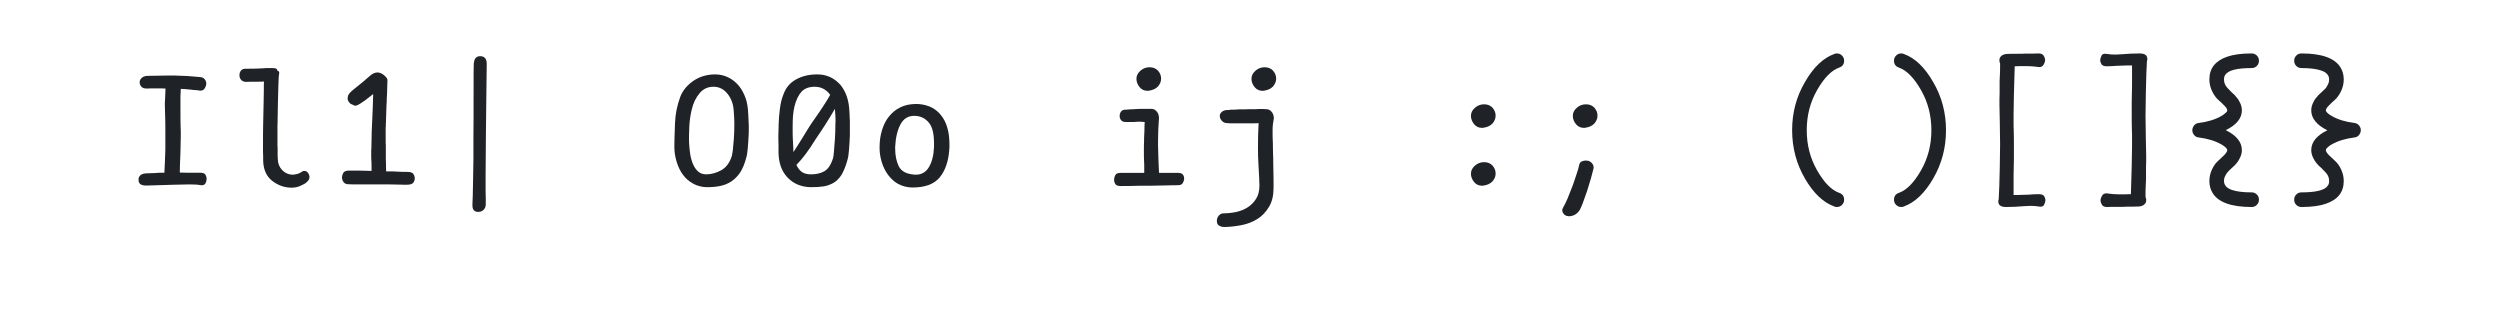
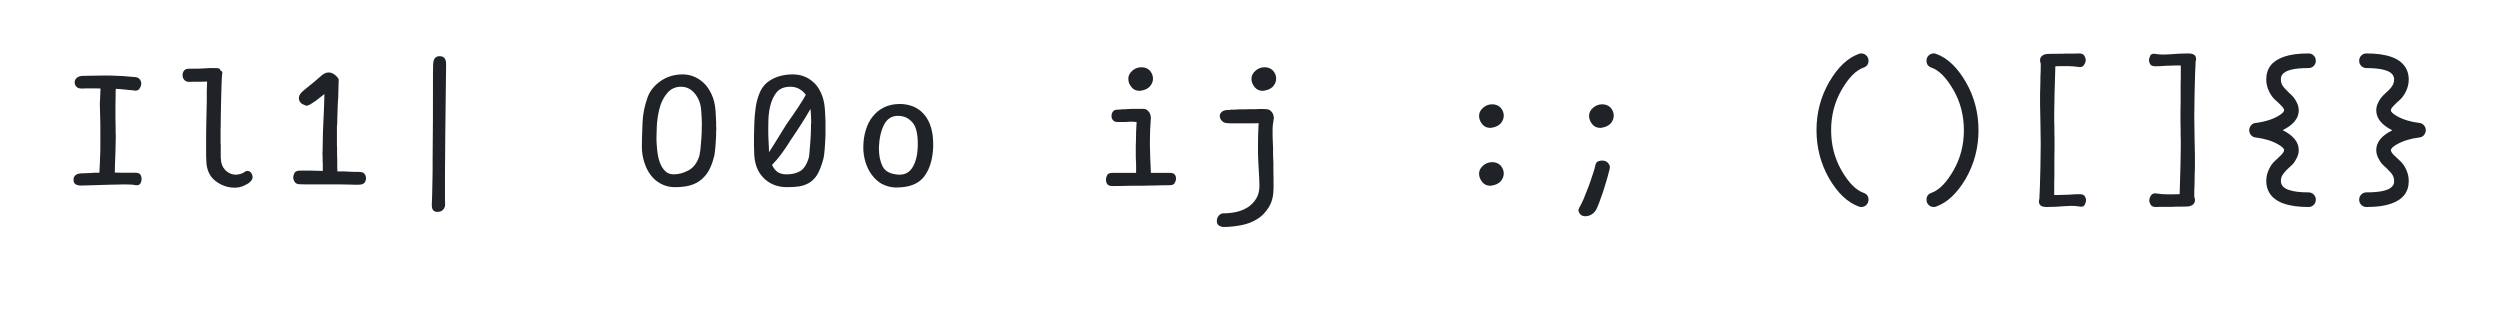
<svg xmlns="http://www.w3.org/2000/svg" xmlns:xlink="http://www.w3.org/1999/xlink" width="800" height="101" viewBox="0 0 800 101">
  <style>svg{fill:#1f2328}.panel{fill:#f6f8fa;stroke:#d1d9e0}@media (prefers-color-scheme:dark){svg{fill:#e6edf3}.panel{fill:#151b23;stroke:#3d444d}}</style>
  <defs>
-     <path id="g0" d="M 112 -62 C 118 -62 127 -62 140 -63 C 153 -64 162 -64 168 -64 C 174 -65 183 -65 196 -66 C 209 -66 218 -66 225 -66 C 226 -82 227 -102 228 -126 C 230 -174 231 -201 231 -207 L 231 -302 C 231 -347 231 -382 230 -405 C 229 -442 228 -467 228 -478 C 228 -495 228 -506 229 -513 C 230 -530 231 -553 232 -584 C 217 -585 196 -585 171 -585 C 148 -585 132 -585 121 -584 L 117 -584 C 102 -584 92 -587 85 -594 C 77 -602 73 -611 73 -621 C 73 -621 73 -622 73 -624 C 73 -633 77 -641 84 -648 C 93 -657 105 -661 120 -662 C 177 -663 218 -664 243 -664 C 243 -664 259 -664 291 -664 C 342 -663 392 -660 440 -655 C 456 -654 467 -650 473 -641 C 479 -634 482 -626 483 -617 C 483 -606 480 -596 473 -585 C 468 -576 459 -571 447 -571 C 443 -571 440 -571 438 -572 C 434 -573 430 -573 424 -574 C 420 -574 414 -574 407 -575 C 400 -576 395 -576 390 -577 C 365 -580 344 -581 326 -582 C 325 -573 325 -557 324 -536 C 324 -514 324 -497 324 -486 L 324 -447 C 324 -406 324 -374 325 -350 C 325 -343 325 -332 326 -320 C 326 -306 326 -297 326 -290 C 326 -266 325 -233 324 -192 C 321 -128 320 -86 320 -67 C 330 -67 343 -67 360 -66 C 376 -66 387 -66 394 -66 L 445 -66 C 461 -66 472 -62 477 -55 C 481 -49 484 -41 485 -31 C 485 -20 483 -10 478 -1 C 474 7 466 11 455 11 C 451 11 448 11 445 10 C 429 7 407 6 378 6 C 365 6 333 7 282 8 C 244 9 211 10 183 11 C 147 12 124 13 114 13 C 97 13 85 10 77 4 C 70 -1 66 -10 66 -21 L 66 -25 C 66 -34 69 -41 75 -48 C 82 -56 95 -61 112 -62 Z M 112 -62 " />
-     <path id="g1" d="M 295 -200 C 295 -200 295 -196 295 -187 C 295 -187 295 -182 295 -172 C 295 -169 295 -164 296 -160 C 296 -154 296 -151 296 -149 C 297 -122 306 -100 323 -82 C 340 -65 360 -55 384 -54 L 389 -54 C 394 -54 402 -55 414 -58 C 427 -61 438 -67 449 -75 C 452 -76 455 -77 460 -77 C 465 -77 469 -76 474 -73 C 481 -68 487 -60 490 -47 C 491 -45 491 -42 491 -39 C 491 -30 487 -21 480 -14 C 471 -4 461 3 449 8 C 437 15 424 20 411 23 C 401 25 392 26 383 26 L 376 26 C 333 25 294 10 259 -18 C 225 -46 207 -87 206 -142 C 206 -148 206 -156 206 -168 C 205 -178 205 -187 205 -192 L 205 -235 C 205 -292 205 -335 206 -366 C 207 -397 208 -443 209 -506 C 209 -520 209 -541 210 -568 C 210 -595 210 -615 211 -627 C 201 -626 185 -626 164 -626 C 159 -626 149 -626 135 -626 C 121 -625 110 -625 101 -625 C 87 -625 76 -630 69 -639 C 63 -647 60 -656 60 -666 C 60 -677 63 -687 70 -695 C 75 -702 85 -706 100 -706 C 137 -706 161 -706 172 -707 C 193 -708 207 -709 212 -709 C 215 -709 220 -709 226 -710 C 232 -710 236 -710 239 -710 L 249 -710 C 251 -710 255 -710 261 -710 C 267 -709 272 -709 276 -709 C 280 -709 284 -708 287 -706 C 290 -704 292 -700 293 -695 C 297 -694 300 -692 302 -689 C 304 -686 305 -683 305 -680 C 302 -667 301 -644 300 -612 C 299 -578 298 -542 297 -504 C 296 -453 295 -418 295 -397 C 295 -384 295 -370 294 -355 C 294 -340 294 -332 294 -331 L 294 -251 C 294 -248 294 -242 294 -234 C 295 -227 295 -221 295 -217 Z M 295 -200 " />
-     <path id="g2" d="M 106 -79 C 106 -79 128 -79 173 -79 C 188 -79 213 -78 246 -77 L 246 -105 C 246 -119 246 -130 245 -138 C 245 -142 245 -150 244 -160 C 244 -172 244 -180 244 -187 C 244 -190 244 -194 244 -202 C 245 -208 245 -214 245 -217 C 245 -236 246 -269 247 -317 C 248 -338 249 -376 252 -431 C 253 -457 255 -497 256 -550 C 233 -532 217 -519 206 -511 C 185 -496 168 -485 155 -480 C 150 -479 146 -478 144 -478 L 117 -490 C 105 -501 99 -511 99 -521 C 99 -532 101 -541 106 -549 C 111 -556 119 -565 130 -574 C 177 -611 209 -638 228 -655 C 247 -674 265 -683 282 -683 C 296 -683 310 -677 323 -666 C 337 -654 344 -644 344 -637 C 344 -635 343 -614 342 -574 C 342 -565 342 -550 340 -529 C 340 -508 339 -492 338 -481 C 337 -446 336 -415 335 -389 C 335 -383 335 -376 334 -370 C 334 -362 334 -357 334 -352 C 333 -348 333 -344 333 -340 C 333 -336 333 -333 333 -331 L 333 -251 C 333 -248 333 -242 334 -234 C 334 -227 334 -221 334 -217 L 334 -175 C 334 -168 334 -159 334 -148 C 335 -137 335 -128 335 -123 C 335 -102 335 -85 336 -74 C 345 -74 359 -74 378 -74 C 396 -73 409 -73 417 -72 C 433 -71 449 -71 466 -71 C 485 -71 497 -67 502 -60 C 509 -51 512 -42 512 -32 C 512 -22 509 -13 504 -6 C 498 3 485 8 464 8 C 463 8 455 8 442 8 C 429 7 416 7 404 7 C 394 7 378 7 356 6 C 333 6 315 6 302 6 L 189 6 C 176 6 160 6 140 6 C 122 5 109 5 104 5 C 91 5 81 1 74 -8 C 67 -18 64 -28 64 -38 C 64 -45 67 -54 72 -65 C 78 -74 89 -79 106 -79 Z M 106 -79 " />
-     <path id="g3" d="M 328 -735 C 328 -734 327 -679 326 -571 C 325 -488 324 -401 323 -312 C 322 -189 321 -101 321 -48 C 321 -48 321 -23 321 28 C 321 45 321 66 322 88 C 322 112 322 126 322 132 C 321 145 316 156 306 165 C 297 172 287 175 276 175 L 273 175 C 262 175 253 171 247 163 C 242 156 240 147 240 135 C 240 135 240 132 240 127 C 241 110 243 59 244 -24 C 245 -51 245 -94 246 -152 C 246 -211 246 -255 246 -285 C 247 -348 247 -438 247 -555 C 247 -652 247 -711 248 -732 C 249 -751 253 -764 259 -771 C 266 -779 275 -783 286 -783 L 289 -783 C 300 -783 309 -780 316 -773 C 324 -766 328 -753 328 -735 Z M 328 -735 " />
-     <path id="g4" d="M 245 23 C 216 22 189 15 165 2 C 139 -12 118 -30 102 -52 C 85 -74 72 -101 62 -133 C 53 -163 48 -193 48 -223 C 48 -223 48 -225 48 -230 C 48 -251 49 -299 52 -372 C 54 -427 65 -480 84 -532 C 99 -572 127 -605 166 -632 C 205 -658 249 -671 300 -671 C 325 -671 349 -666 372 -656 C 395 -646 415 -632 433 -614 C 451 -596 466 -573 478 -546 C 491 -518 498 -487 501 -452 C 502 -437 504 -412 505 -378 C 505 -373 505 -366 506 -358 C 506 -348 506 -342 506 -337 C 506 -332 506 -326 506 -317 C 505 -308 505 -302 505 -297 C 504 -278 503 -252 500 -219 C 498 -194 495 -173 490 -157 C 480 -119 467 -89 452 -66 C 437 -44 419 -26 398 -12 C 377 2 353 11 328 16 C 304 21 276 23 245 23 Z M 245 -56 C 276 -56 307 -65 338 -82 C 367 -99 389 -128 402 -170 C 405 -185 407 -197 408 -206 C 410 -227 412 -249 414 -274 C 416 -301 417 -330 417 -360 L 417 -371 C 417 -390 416 -416 413 -451 C 410 -491 397 -525 374 -553 C 351 -581 323 -595 289 -595 C 254 -595 226 -582 204 -556 C 181 -529 164 -495 155 -455 C 147 -422 142 -388 140 -352 C 139 -324 138 -303 138 -288 C 138 -269 138 -254 139 -245 C 140 -220 143 -198 146 -177 C 150 -154 156 -134 164 -116 C 172 -98 183 -83 196 -72 C 209 -61 225 -56 245 -56 Z M 245 -56 " />
-     <path id="g5" d="M 261 -56 C 294 -56 321 -62 344 -75 C 367 -88 385 -115 398 -157 C 400 -166 402 -179 403 -196 C 405 -219 407 -245 409 -272 C 411 -301 412 -333 412 -366 C 412 -367 412 -369 412 -372 C 413 -374 413 -376 413 -377 C 413 -398 412 -426 409 -459 C 375 -400 335 -337 289 -270 C 248 -203 209 -151 172 -114 C 181 -95 192 -81 205 -71 C 219 -61 238 -56 261 -56 Z M 153 -215 C 153 -215 153 -211 153 -203 C 153 -202 153 -200 154 -198 C 154 -195 154 -194 154 -193 C 167 -212 185 -242 209 -280 C 233 -320 251 -348 263 -367 C 319 -446 358 -505 380 -545 C 369 -561 355 -573 339 -582 C 322 -591 304 -595 285 -595 C 250 -595 223 -585 204 -565 C 185 -544 170 -514 160 -473 C 156 -456 153 -437 151 -414 C 150 -399 149 -377 149 -346 C 149 -315 149 -291 150 -276 C 151 -255 152 -234 153 -215 Z M 261 23 C 202 22 154 2 117 -37 C 80 -76 62 -129 62 -196 L 62 -200 C 62 -206 62 -217 62 -234 C 61 -250 61 -263 61 -274 L 61 -292 C 61 -307 62 -332 63 -367 C 64 -396 66 -428 71 -463 C 75 -494 82 -523 93 -550 C 108 -590 133 -620 170 -640 C 207 -661 251 -671 300 -671 C 325 -671 349 -667 371 -658 C 392 -650 412 -637 431 -619 C 448 -604 462 -582 475 -554 C 486 -529 494 -498 497 -462 C 498 -446 500 -420 501 -384 L 501 -340 C 501 -340 501 -325 501 -295 C 500 -272 499 -244 496 -209 C 494 -182 491 -160 486 -144 C 476 -107 464 -78 451 -55 C 438 -34 422 -17 403 -5 C 384 6 364 14 341 18 C 322 21 295 23 261 23 Z M 261 23 " />
-     <path id="g6" d="M 255 25 C 224 24 196 16 171 3 C 148 -10 127 -29 109 -53 C 92 -76 79 -103 70 -132 C 61 -163 57 -191 57 -217 C 57 -217 57 -219 57 -224 C 57 -261 62 -296 72 -328 C 82 -361 96 -389 115 -412 C 134 -436 157 -455 186 -469 C 213 -482 245 -489 283 -489 C 310 -489 337 -484 363 -474 C 388 -464 411 -448 430 -426 C 451 -402 466 -373 475 -339 C 483 -311 487 -278 487 -239 C 487 -226 487 -216 486 -209 C 481 -136 461 -78 426 -36 C 391 5 336 25 259 25 C 259 25 258 25 255 25 Z M 275 -54 C 275 -54 277 -54 281 -54 C 316 -54 343 -70 361 -101 C 380 -133 390 -174 392 -225 C 392 -225 392 -232 392 -246 C 392 -305 382 -347 362 -372 C 339 -401 308 -416 270 -416 C 233 -416 205 -399 186 -364 C 167 -329 156 -283 153 -226 C 153 -226 153 -222 153 -215 C 153 -173 160 -137 175 -106 C 191 -74 224 -57 275 -54 Z M 275 -54 " />
-     <path id="g7" d="M 281 -571 C 280 -571 278 -571 276 -570 C 274 -570 272 -570 271 -570 C 252 -570 236 -577 224 -591 C 210 -607 203 -625 203 -644 C 203 -663 211 -679 228 -694 C 243 -707 260 -714 281 -715 L 284 -715 C 305 -715 322 -708 335 -695 C 348 -680 355 -664 355 -645 C 355 -627 348 -611 335 -596 C 322 -583 304 -574 281 -571 Z M 106 -65 L 251 -65 L 251 -99 C 251 -115 251 -128 250 -138 C 249 -152 249 -173 249 -200 C 249 -226 249 -246 250 -259 C 250 -272 250 -291 252 -318 C 252 -345 253 -365 254 -378 C 241 -379 230 -380 223 -380 C 213 -380 206 -380 201 -379 C 193 -378 179 -378 160 -378 L 137 -378 C 124 -378 115 -382 109 -389 C 103 -396 100 -404 100 -413 C 99 -424 102 -433 108 -442 C 114 -450 123 -454 136 -454 C 139 -454 149 -454 164 -456 C 180 -456 193 -457 204 -458 C 216 -459 235 -459 262 -459 L 294 -459 C 303 -459 311 -457 318 -452 C 323 -449 328 -443 333 -436 C 336 -431 339 -425 340 -418 C 341 -410 342 -406 342 -405 C 338 -354 336 -306 336 -262 C 336 -262 336 -253 336 -234 C 337 -183 339 -126 342 -65 L 459 -65 C 474 -65 485 -61 490 -53 C 495 -46 497 -37 497 -28 C 496 -19 493 -10 488 -2 C 483 7 472 11 457 11 C 436 11 416 11 395 12 C 354 13 320 14 294 14 C 246 14 210 14 187 15 C 164 16 136 16 105 16 C 88 16 77 11 72 2 C 67 -7 65 -16 66 -26 C 66 -35 69 -44 74 -53 C 79 -61 90 -65 106 -65 Z M 106 -65 " />
-     <path id="g8" d="M 362 -571 C 361 -571 359 -571 357 -570 C 355 -570 353 -570 352 -570 C 333 -570 317 -577 305 -591 C 291 -607 284 -625 284 -644 C 284 -663 292 -679 309 -694 C 324 -707 341 -714 362 -715 L 365 -715 C 386 -715 403 -708 416 -695 C 429 -680 436 -664 436 -645 C 436 -627 429 -611 416 -596 C 403 -583 385 -574 362 -571 Z M 333 13 C 333 -7 331 -50 327 -116 C 325 -146 324 -181 324 -220 C 324 -271 325 -321 328 -371 C 323 -370 311 -370 291 -370 L 236 -370 C 236 -370 217 -370 179 -370 C 172 -370 163 -370 154 -370 C 145 -371 139 -371 136 -371 C 121 -371 110 -376 101 -386 C 93 -395 89 -405 89 -415 C 89 -425 93 -433 101 -440 C 109 -447 120 -451 135 -452 C 138 -452 141 -452 144 -452 C 148 -453 153 -453 160 -454 C 166 -454 172 -454 177 -454 C 184 -455 194 -455 210 -456 C 224 -456 236 -456 243 -456 C 259 -457 283 -457 314 -457 C 317 -457 321 -457 326 -458 C 331 -458 335 -458 337 -458 C 342 -458 348 -458 356 -458 C 365 -457 371 -457 374 -457 C 383 -457 391 -455 398 -450 C 403 -447 408 -441 413 -434 C 416 -429 419 -423 420 -416 C 421 -408 422 -404 422 -403 C 420 -387 418 -374 416 -364 C 415 -357 414 -345 414 -328 C 414 -303 414 -282 415 -264 C 416 -255 416 -240 416 -220 C 417 -201 417 -186 417 -176 C 418 -165 418 -149 418 -126 C 419 -103 419 -86 419 -75 C 420 -52 420 -18 420 25 C 420 74 411 113 392 144 C 372 177 348 202 320 219 C 291 237 258 250 221 257 C 183 264 148 268 116 268 C 104 268 93 265 84 259 C 75 253 71 244 71 231 C 71 218 75 207 83 198 C 91 189 100 184 111 184 C 138 184 166 181 193 175 C 219 169 243 159 264 145 C 285 131 301 113 314 92 C 327 71 333 44 333 13 Z M 333 13 " />
-     <path id="g9" d="M 278 -343 C 277 -343 275 -343 273 -342 C 271 -342 269 -342 268 -342 C 249 -342 233 -349 221 -363 C 207 -379 200 -397 200 -416 C 200 -435 208 -451 225 -466 C 240 -479 257 -486 278 -487 L 281 -487 C 302 -487 319 -480 332 -467 C 345 -452 352 -436 352 -417 C 352 -399 345 -383 332 -368 C 319 -355 301 -346 278 -343 Z M 278 13 C 277 13 275 13 273 14 C 271 14 269 14 268 14 C 249 14 233 7 221 -7 C 207 -23 200 -41 200 -60 C 200 -79 208 -95 225 -110 C 240 -123 257 -130 278 -131 L 281 -131 C 302 -131 319 -124 332 -111 C 345 -96 352 -80 352 -61 C 352 -43 345 -27 332 -12 C 319 1 301 10 278 13 Z M 278 13 " />
-     <path id="g10" d="M 327 -90 C 324 -78 319 -59 312 -33 C 305 -9 297 17 288 46 C 280 70 271 95 261 122 C 252 145 245 161 239 169 C 228 184 215 193 200 198 C 192 201 184 202 176 202 C 173 202 168 201 163 200 C 152 197 144 190 139 180 C 136 175 135 170 135 165 C 135 159 138 152 143 143 C 149 134 157 117 168 92 C 179 65 189 40 198 16 C 203 4 211 -21 224 -60 C 232 -83 237 -101 239 -113 C 242 -127 249 -135 262 -138 C 269 -140 275 -141 281 -141 C 284 -141 289 -140 296 -139 C 305 -136 313 -131 320 -122 C 325 -115 328 -108 328 -100 C 328 -96 328 -93 327 -90 Z M 278 -343 C 277 -343 275 -343 273 -342 C 271 -342 269 -342 268 -342 C 249 -342 233 -349 221 -363 C 207 -379 200 -397 200 -416 C 200 -435 208 -451 225 -466 C 240 -479 257 -486 278 -487 L 281 -487 C 302 -487 319 -480 332 -467 C 345 -452 352 -436 352 -417 C 352 -399 345 -383 332 -368 C 319 -355 301 -346 278 -343 Z M 278 -343 " />
-     <path id="g11" d="M 405 -713 C 357 -696 312 -650 269 -575 C 226 -500 205 -418 205 -328 C 205 -237 226 -155 269 -80 C 312 -5 357 41 405 58 C 425 65 435 79 435 100 C 435 113 431 123 422 132 C 413 141 403 145 390 145 C 384 145 379 144 375 142 C 306 117 246 60 194 -30 C 141 -121 115 -220 115 -328 C 115 -435 141 -534 194 -624 C 246 -715 306 -772 375 -797 C 379 -799 384 -800 390 -800 C 403 -800 413 -796 422 -787 C 431 -778 435 -768 435 -755 C 435 -734 425 -720 405 -713 Z M 405 -713 " />
-     <path id="g12" d="M 145 58 C 193 41 238 -5 281 -80 C 324 -155 345 -237 345 -327 C 345 -418 324 -500 281 -575 C 238 -650 193 -696 145 -713 C 125 -720 115 -734 115 -755 C 115 -768 119 -778 128 -787 C 137 -796 147 -800 160 -800 C 166 -800 171 -799 175 -797 C 244 -772 304 -715 356 -624 C 409 -534 435 -435 435 -327 C 435 -220 409 -121 356 -30 C 304 60 244 117 175 142 C 171 144 166 145 160 145 C 147 145 137 141 128 132 C 119 123 115 113 115 100 C 115 79 125 65 145 58 Z M 145 58 " />
-     <path id="g13" d="M 184 -797 C 207 -798 231 -798 257 -798 C 262 -798 269 -798 278 -798 C 286 -799 291 -799 294 -799 L 326 -799 C 343 -799 360 -799 375 -800 L 378 -800 C 392 -800 402 -796 408 -788 C 414 -779 417 -771 418 -762 C 418 -751 415 -741 408 -730 C 403 -721 394 -716 382 -716 C 378 -716 375 -716 373 -717 C 350 -720 328 -722 307 -722 C 275 -722 250 -722 231 -721 C 231 -714 230 -690 229 -650 C 228 -619 227 -584 226 -547 C 225 -496 224 -457 224 -429 C 224 -429 224 -416 224 -391 C 224 -382 224 -370 224 -355 C 225 -340 225 -329 225 -322 C 226 -300 226 -264 226 -214 C 226 -201 226 -182 226 -157 C 225 -132 225 -114 225 -102 C 225 -89 225 -71 224 -48 C 224 -26 224 -11 224 -2 L 224 71 L 253 71 C 271 71 292 70 316 69 C 341 67 363 66 380 66 C 395 66 406 70 411 77 C 416 84 419 92 420 101 C 420 110 417 120 412 131 C 408 139 401 143 390 143 C 386 143 383 143 380 142 C 362 139 344 138 326 138 C 319 138 306 139 287 140 C 252 143 215 145 178 145 C 161 145 149 142 141 136 C 134 131 130 122 130 111 C 130 107 130 104 131 102 C 132 101 132 99 132 98 C 132 96 132 94 133 93 L 133 84 C 134 70 135 48 136 18 C 137 -15 138 -53 139 -97 C 140 -157 141 -205 141 -242 C 141 -279 140 -327 139 -384 C 138 -423 137 -456 137 -483 L 137 -519 C 137 -527 137 -539 138 -554 C 138 -569 138 -581 138 -588 C 138 -598 138 -612 138 -632 C 139 -650 139 -665 140 -674 C 141 -691 141 -711 141 -732 L 141 -738 L 138 -747 C 137 -749 137 -752 137 -756 L 137 -760 C 137 -769 140 -776 147 -783 C 156 -792 168 -796 184 -797 Z M 184 -797 " />
-     <path id="g14" d="M 366 142 C 343 143 319 143 293 143 C 288 143 281 143 272 144 C 264 144 259 144 256 144 L 224 144 C 207 144 190 144 175 145 L 172 145 C 158 145 148 141 142 133 C 136 124 133 116 132 107 C 132 96 135 86 142 75 C 147 66 156 61 168 61 C 172 61 175 61 177 62 C 200 65 222 67 243 67 C 275 67 300 67 319 66 C 319 59 320 35 321 -5 C 322 -36 323 -71 324 -108 C 325 -159 326 -198 326 -226 C 326 -226 326 -239 326 -264 C 326 -273 326 -285 326 -300 C 325 -315 325 -326 325 -333 C 324 -355 324 -391 324 -441 C 324 -454 324 -473 324 -498 C 325 -523 325 -541 325 -553 C 325 -566 325 -584 326 -606 C 326 -629 326 -644 326 -653 L 326 -726 L 297 -726 C 279 -726 258 -725 234 -724 C 209 -722 187 -721 170 -721 C 155 -721 144 -725 139 -732 C 134 -739 131 -747 130 -756 C 130 -765 133 -775 138 -786 C 142 -794 149 -798 160 -798 C 164 -798 167 -798 170 -797 C 188 -794 206 -793 224 -793 C 231 -793 244 -794 263 -795 C 298 -798 335 -800 372 -800 C 389 -800 401 -797 409 -791 C 416 -786 420 -777 420 -766 C 420 -762 420 -759 419 -757 C 418 -756 418 -754 418 -752 C 418 -751 418 -749 417 -748 L 417 -739 C 416 -725 415 -703 414 -673 C 413 -640 412 -602 411 -558 C 410 -498 409 -450 409 -413 C 409 -376 410 -328 411 -271 C 412 -232 413 -199 413 -172 L 413 -136 C 413 -128 413 -116 412 -101 C 412 -86 412 -74 412 -67 C 412 -57 412 -42 412 -24 C 411 -4 411 10 410 19 C 409 36 409 56 409 77 L 409 83 L 412 92 C 413 94 413 97 413 101 L 413 105 C 413 114 410 121 403 128 C 394 137 382 141 366 142 Z M 366 142 " />
-     <path id="g15" d="M 276 -328 C 342 -295 375 -254 375 -205 C 375 -189 371 -174 364 -159 C 357 -144 350 -133 342 -124 C 336 -116 326 -106 313 -95 C 301 -84 292 -75 286 -68 C 281 -62 276 -54 272 -45 C 267 -36 265 -26 265 -15 C 265 10 281 29 314 40 C 343 50 384 55 435 55 C 448 55 458 59 467 68 C 476 77 480 87 480 100 C 480 113 476 123 467 132 C 458 141 448 145 435 145 C 310 145 230 116 195 59 C 182 38 175 13 175 -15 C 175 -41 181 -65 192 -88 C 203 -111 216 -128 230 -140 C 244 -153 257 -165 268 -176 C 279 -188 285 -198 285 -205 C 285 -214 273 -226 249 -240 C 211 -262 164 -276 109 -283 C 98 -284 88 -289 81 -298 C 74 -307 70 -316 70 -327 C 70 -338 74 -348 81 -357 C 88 -366 98 -371 109 -372 C 164 -379 211 -393 249 -415 C 249 -415 250 -416 253 -418 C 256 -419 259 -421 262 -424 C 265 -426 269 -428 272 -432 C 276 -434 279 -438 282 -441 C 284 -444 285 -447 285 -450 C 285 -457 279 -467 268 -478 C 257 -490 244 -502 230 -514 C 216 -527 203 -544 192 -567 C 181 -590 175 -614 175 -640 C 175 -709 212 -755 285 -780 C 322 -793 372 -800 435 -800 C 448 -800 458 -796 467 -787 C 476 -778 480 -768 480 -755 C 480 -742 476 -732 467 -723 C 458 -714 448 -710 435 -710 C 344 -710 289 -696 272 -667 C 267 -660 265 -651 265 -640 C 265 -625 269 -612 276 -601 C 283 -590 296 -577 313 -560 C 326 -549 336 -539 342 -530 C 350 -522 357 -511 364 -496 C 371 -481 375 -466 375 -450 C 375 -401 342 -360 276 -328 Z M 276 -328 " />
-     <path id="g16" d="M 274 -327 C 208 -360 175 -401 175 -450 C 175 -466 179 -481 186 -496 C 193 -511 200 -522 208 -530 C 214 -539 224 -549 237 -560 C 249 -571 258 -580 264 -586 C 269 -593 274 -601 278 -610 C 283 -619 285 -629 285 -640 C 285 -665 269 -684 236 -695 C 207 -705 166 -710 115 -710 C 102 -710 92 -714 83 -723 C 74 -732 70 -742 70 -755 C 70 -768 74 -778 83 -787 C 92 -796 102 -800 115 -800 C 240 -800 320 -771 355 -714 C 368 -693 375 -668 375 -640 C 375 -614 369 -590 358 -567 C 347 -544 334 -527 320 -514 C 306 -502 293 -490 282 -478 C 271 -467 265 -457 265 -450 C 265 -441 277 -429 301 -415 C 339 -393 386 -379 441 -372 C 452 -371 462 -366 469 -357 C 476 -348 480 -339 480 -328 C 480 -317 476 -307 469 -298 C 462 -289 452 -284 441 -283 C 386 -276 339 -262 301 -240 C 301 -240 300 -239 297 -238 C 294 -236 291 -234 288 -232 C 285 -229 281 -226 278 -224 C 274 -220 271 -217 268 -214 C 266 -211 265 -208 265 -205 C 265 -198 271 -188 282 -176 C 293 -165 306 -153 320 -140 C 334 -128 347 -111 358 -88 C 369 -65 375 -41 375 -15 C 375 54 338 100 265 125 C 228 138 178 145 115 145 C 102 145 92 141 83 132 C 74 123 70 113 70 100 C 70 87 74 77 83 68 C 92 59 102 55 115 55 C 206 55 261 41 278 12 C 283 5 285 -4 285 -15 C 285 -30 281 -43 274 -54 C 267 -65 254 -78 237 -95 C 224 -106 214 -116 208 -124 C 200 -133 193 -144 186 -159 C 179 -174 175 -189 175 -205 C 175 -254 208 -295 274 -327 Z M 274 -327 " />
+     <path id="g0" d="M 137 -62 C 143 -62 152 -62 164 -63 C 177 -64 186 -64 193 -64 C 199 -65 208 -65 221 -66 C 234 -66 243 -66 250 -66 C 251 -82 252 -102 253 -126 C 255 -174 256 -201 256 -207 L 256 -302 C 256 -347 256 -382 255 -405 C 254 -442 253 -467 253 -478 C 253 -495 253 -506 254 -513 C 255 -530 256 -553 257 -584 C 242 -585 221 -585 196 -585 C 173 -585 157 -585 146 -584 L 142 -584 C 127 -584 117 -587 110 -594 C 102 -602 98 -611 98 -621 C 98 -621 98 -622 98 -624 C 98 -633 102 -641 109 -648 C 118 -657 130 -661 145 -662 C 202 -663 243 -664 268 -664 C 268 -664 284 -664 316 -664 C 367 -663 417 -660 465 -655 C 481 -654 492 -650 498 -641 C 504 -634 507 -626 508 -617 C 508 -606 505 -596 498 -585 C 493 -576 484 -571 472 -571 C 468 -571 465 -571 463 -572 C 459 -573 454 -573 450 -574 C 444 -574 439 -574 432 -575 C 425 -576 420 -576 415 -577 C 390 -580 369 -581 351 -582 C 350 -573 350 -557 350 -536 C 349 -514 349 -497 349 -486 L 349 -447 C 349 -406 349 -374 350 -350 C 350 -343 350 -332 350 -320 C 351 -306 351 -297 351 -290 C 351 -266 350 -233 349 -192 C 346 -128 345 -86 345 -67 C 355 -67 368 -67 384 -66 C 401 -66 412 -66 419 -66 L 470 -66 C 486 -66 497 -62 502 -55 C 506 -49 509 -41 510 -31 C 510 -20 508 -10 503 -1 C 499 7 491 11 480 11 C 476 11 473 11 470 10 C 454 7 432 6 403 6 C 390 6 358 7 307 8 C 269 9 236 10 208 11 C 172 12 149 13 139 13 C 122 13 110 10 102 4 C 95 -1 91 -10 91 -21 L 91 -25 C 91 -34 94 -41 100 -48 C 107 -56 120 -61 137 -62 Z M 137 -62 " />
+     <path id="g1" d="M 320 -200 C 320 -200 320 -196 320 -187 C 320 -187 320 -182 320 -172 C 320 -169 320 -164 320 -160 C 321 -154 321 -151 321 -149 C 322 -122 331 -100 348 -82 C 365 -65 385 -55 409 -54 L 414 -54 C 419 -54 427 -55 439 -58 C 452 -61 463 -67 474 -75 C 477 -76 480 -77 485 -77 C 490 -77 494 -76 499 -73 C 506 -68 512 -60 515 -47 C 516 -45 516 -42 516 -39 C 516 -30 512 -21 505 -14 C 496 -4 486 3 474 8 C 462 15 449 20 436 23 C 426 25 417 26 408 26 L 401 26 C 358 25 319 10 284 -18 C 250 -46 232 -87 231 -142 C 231 -148 231 -156 230 -168 C 230 -178 230 -187 230 -192 L 230 -235 C 230 -292 230 -335 231 -366 C 232 -397 233 -443 234 -506 C 234 -520 234 -541 234 -568 C 235 -595 235 -615 236 -627 C 226 -626 210 -626 189 -626 C 184 -626 175 -626 161 -626 C 147 -625 135 -625 126 -625 C 112 -625 101 -630 94 -639 C 88 -647 85 -656 85 -666 C 85 -677 88 -687 95 -695 C 100 -702 110 -706 125 -706 C 162 -706 186 -706 197 -707 C 218 -708 232 -709 237 -709 C 240 -709 245 -709 251 -710 C 257 -710 261 -710 264 -710 L 274 -710 C 276 -710 280 -710 286 -710 C 292 -709 297 -709 301 -709 C 306 -709 309 -708 312 -706 C 315 -704 317 -700 318 -695 C 322 -694 325 -692 327 -689 C 329 -686 330 -683 330 -680 C 327 -667 326 -644 325 -612 C 324 -578 323 -542 322 -504 C 321 -453 320 -418 320 -397 C 320 -384 320 -370 320 -355 C 319 -340 319 -332 319 -331 L 319 -251 C 319 -248 319 -242 320 -234 C 320 -227 320 -221 320 -217 Z M 320 -200 " />
+     <path id="g2" d="M 131 -79 C 131 -79 153 -79 198 -79 C 213 -79 238 -78 271 -77 L 271 -105 C 271 -119 271 -130 270 -138 C 270 -142 270 -150 270 -160 C 269 -172 269 -180 269 -187 C 269 -190 269 -194 270 -202 C 270 -208 270 -214 270 -217 C 270 -236 271 -269 272 -317 C 273 -338 274 -376 277 -431 C 278 -457 280 -497 281 -550 C 258 -532 242 -519 231 -511 C 210 -496 193 -485 180 -480 C 175 -479 171 -478 169 -478 L 142 -490 C 130 -501 124 -511 124 -521 C 124 -532 126 -541 131 -549 C 136 -556 144 -565 155 -574 C 202 -611 234 -638 253 -655 C 272 -674 290 -683 307 -683 C 321 -683 335 -677 348 -666 C 362 -654 369 -644 369 -637 C 369 -635 368 -614 367 -574 C 367 -565 366 -550 366 -529 C 364 -508 364 -492 363 -481 C 362 -446 361 -415 360 -389 C 360 -383 360 -376 360 -370 C 359 -362 359 -357 358 -352 C 358 -348 358 -344 358 -340 C 358 -336 358 -333 358 -331 L 358 -251 C 358 -248 358 -242 358 -234 C 359 -227 359 -221 359 -217 L 359 -175 C 359 -168 359 -159 360 -148 C 360 -137 360 -128 360 -123 C 360 -102 360 -85 361 -74 C 370 -74 384 -74 402 -74 C 421 -73 434 -73 442 -72 C 458 -71 474 -71 491 -71 C 510 -71 522 -67 527 -60 C 534 -51 537 -42 537 -32 C 537 -22 534 -13 529 -6 C 523 3 510 8 489 8 C 488 8 480 8 467 8 C 454 7 441 7 429 7 C 419 7 403 7 380 6 C 358 6 340 6 327 6 L 214 6 C 201 6 184 6 166 6 C 146 5 134 5 129 5 C 116 5 106 1 99 -8 C 92 -18 89 -28 89 -38 C 89 -45 92 -54 97 -65 C 103 -74 114 -79 131 -79 Z M 131 -79 " />
+     <path id="g3" d="M 353 -735 C 353 -734 352 -679 351 -571 C 350 -488 349 -401 348 -312 C 347 -189 346 -101 346 -48 C 346 -48 346 -23 346 28 C 346 45 346 66 346 88 C 347 112 347 126 347 132 C 346 145 341 156 331 165 C 322 172 312 175 301 175 L 298 175 C 287 175 278 171 272 163 C 267 156 265 147 265 135 C 265 135 265 132 265 127 C 266 110 268 59 269 -24 C 270 -51 270 -94 270 -152 C 271 -211 271 -255 271 -285 C 272 -348 272 -438 272 -555 C 272 -652 272 -711 273 -732 C 274 -751 278 -764 284 -771 C 291 -779 300 -783 311 -783 L 314 -783 C 325 -783 334 -780 341 -773 C 349 -766 353 -753 353 -735 Z M 353 -735 " />
+     <path id="g4" d="M 270 23 C 241 22 214 15 190 2 C 164 -12 143 -30 127 -52 C 110 -74 97 -101 87 -133 C 78 -163 73 -193 73 -223 C 73 -223 73 -225 73 -230 C 73 -251 74 -299 77 -372 C 79 -427 90 -480 109 -532 C 124 -572 152 -605 191 -632 C 230 -658 274 -671 325 -671 C 350 -671 374 -666 397 -656 C 420 -646 440 -632 458 -614 C 476 -596 491 -573 503 -546 C 516 -518 523 -487 526 -452 C 527 -437 529 -412 530 -378 C 530 -373 530 -366 530 -358 C 531 -348 531 -342 531 -337 C 531 -332 531 -326 530 -317 C 530 -308 530 -302 530 -297 C 529 -278 528 -252 525 -219 C 523 -194 520 -173 515 -157 C 505 -119 492 -89 477 -66 C 462 -44 444 -26 423 -12 C 402 2 378 11 353 16 C 329 21 301 23 270 23 Z M 270 -56 C 301 -56 332 -65 363 -82 C 392 -99 414 -128 427 -170 C 430 -185 432 -197 433 -206 C 435 -227 437 -249 439 -274 C 441 -301 442 -330 442 -360 L 442 -371 C 442 -390 441 -416 438 -451 C 435 -491 422 -525 399 -553 C 376 -581 348 -595 314 -595 C 279 -595 251 -582 229 -556 C 206 -529 189 -495 180 -455 C 172 -422 167 -388 165 -352 C 164 -324 163 -303 163 -288 C 163 -269 163 -254 164 -245 C 165 -220 168 -198 171 -177 C 175 -154 181 -134 189 -116 C 197 -98 208 -83 221 -72 C 234 -61 250 -56 270 -56 Z M 270 -56 " />
+     <path id="g5" d="M 286 -56 C 319 -56 346 -62 369 -75 C 392 -88 410 -115 423 -157 C 425 -166 427 -179 428 -196 C 430 -219 432 -245 434 -272 C 436 -301 437 -333 437 -366 C 437 -367 437 -369 438 -372 C 438 -374 438 -376 438 -377 C 438 -398 437 -426 434 -459 C 400 -400 360 -337 314 -270 C 273 -203 234 -151 197 -114 C 206 -95 217 -81 230 -71 C 244 -61 263 -56 286 -56 Z M 178 -215 C 178 -215 178 -211 178 -203 C 178 -202 178 -200 178 -198 C 179 -195 179 -194 179 -193 C 192 -212 210 -242 234 -280 C 258 -320 276 -348 288 -367 C 344 -446 383 -505 405 -545 C 394 -561 380 -573 364 -582 C 347 -591 329 -595 310 -595 C 275 -595 248 -585 229 -565 C 210 -544 195 -514 185 -473 C 181 -456 178 -437 176 -414 C 175 -399 174 -377 174 -346 C 174 -315 174 -291 175 -276 C 176 -255 177 -234 178 -215 Z M 286 23 C 227 22 179 2 142 -37 C 105 -76 87 -129 87 -196 L 87 -200 C 87 -206 87 -217 86 -234 C 86 -250 86 -263 86 -274 L 86 -292 C 86 -307 87 -332 88 -367 C 89 -396 91 -428 96 -463 C 100 -494 107 -523 118 -550 C 133 -590 158 -620 195 -640 C 232 -661 276 -671 325 -671 C 350 -671 374 -667 396 -658 C 417 -650 437 -637 456 -619 C 473 -604 487 -582 500 -554 C 511 -529 519 -498 522 -462 C 523 -446 525 -420 526 -384 L 526 -340 C 526 -340 526 -325 526 -295 C 525 -272 524 -244 521 -209 C 519 -182 516 -160 511 -144 C 501 -107 489 -78 476 -55 C 463 -34 447 -17 428 -5 C 409 6 389 14 366 18 C 347 21 320 23 286 23 Z M 286 23 " />
+     <path id="g6" d="M 280 25 C 249 24 221 16 196 3 C 173 -10 152 -29 134 -53 C 117 -76 104 -103 95 -132 C 86 -163 82 -191 82 -217 C 82 -217 82 -219 82 -224 C 82 -261 87 -296 97 -328 C 107 -361 121 -389 140 -412 C 159 -436 182 -455 211 -469 C 238 -482 270 -489 308 -489 C 335 -489 362 -484 388 -474 C 413 -464 436 -448 455 -426 C 476 -402 491 -373 500 -339 C 508 -311 512 -278 512 -239 C 512 -226 512 -216 511 -209 C 506 -136 486 -78 451 -36 C 416 5 361 25 284 25 C 284 25 283 25 280 25 Z M 300 -54 C 300 -54 302 -54 306 -54 C 341 -54 368 -70 386 -101 C 405 -133 415 -174 417 -225 C 417 -225 417 -232 417 -246 C 417 -305 407 -347 387 -372 C 364 -401 333 -416 295 -416 C 258 -416 230 -399 211 -364 C 192 -329 181 -283 178 -226 C 178 -226 178 -222 178 -215 C 178 -173 185 -137 200 -106 C 216 -74 249 -57 300 -54 Z M 300 -54 " />
+     <path id="g7" d="M 306 -571 C 305 -571 304 -571 301 -570 C 298 -570 297 -570 296 -570 C 277 -570 261 -577 249 -591 C 235 -607 228 -625 228 -644 C 228 -663 236 -679 253 -694 C 268 -707 285 -714 306 -715 L 309 -715 C 330 -715 347 -708 360 -695 C 373 -680 380 -664 380 -645 C 380 -627 373 -611 360 -596 C 347 -583 329 -574 306 -571 Z M 131 -65 L 276 -65 L 276 -99 C 276 -115 276 -128 275 -138 C 274 -152 274 -173 274 -200 C 274 -226 274 -246 275 -259 C 275 -272 276 -291 276 -318 C 278 -345 278 -365 279 -378 C 266 -379 255 -380 248 -380 C 238 -380 231 -380 226 -379 C 218 -378 204 -378 185 -378 L 162 -378 C 149 -378 140 -382 134 -389 C 128 -396 125 -404 125 -413 C 124 -424 127 -433 133 -442 C 139 -450 148 -454 161 -454 C 164 -454 174 -454 190 -456 C 205 -456 218 -457 229 -458 C 241 -459 260 -459 287 -459 L 319 -459 C 328 -459 336 -457 343 -452 C 348 -449 353 -443 358 -436 C 361 -431 364 -425 365 -418 C 366 -410 367 -406 367 -405 C 363 -354 361 -306 361 -262 C 361 -262 361 -253 361 -234 C 362 -183 364 -126 367 -65 L 484 -65 C 500 -65 510 -61 515 -53 C 520 -46 522 -37 522 -28 C 521 -19 518 -10 513 -2 C 508 7 497 11 482 11 C 461 11 441 11 420 12 C 379 13 345 14 319 14 C 271 14 235 14 212 15 C 189 16 161 16 130 16 C 113 16 102 11 97 2 C 92 -7 90 -16 91 -26 C 91 -35 94 -44 99 -53 C 104 -61 114 -65 131 -65 Z M 131 -65 " />
+     <path id="g8" d="M 387 -571 C 386 -571 385 -571 382 -570 C 379 -570 378 -570 377 -570 C 358 -570 342 -577 330 -591 C 316 -607 309 -625 309 -644 C 309 -663 317 -679 334 -694 C 349 -707 366 -714 387 -715 L 390 -715 C 411 -715 428 -708 441 -695 C 454 -680 461 -664 461 -645 C 461 -627 454 -611 441 -596 C 428 -583 410 -574 387 -571 Z M 358 13 C 358 -7 356 -50 352 -116 C 350 -146 349 -181 349 -220 C 349 -271 350 -321 353 -371 C 348 -370 336 -370 316 -370 L 261 -370 C 261 -370 242 -370 204 -370 C 197 -370 188 -370 179 -370 C 170 -371 164 -371 161 -371 C 147 -371 135 -376 126 -386 C 118 -395 114 -405 114 -415 C 114 -425 118 -433 126 -440 C 134 -447 145 -451 160 -452 C 163 -452 166 -452 170 -452 C 173 -453 178 -453 184 -454 C 191 -454 197 -454 202 -454 C 209 -455 220 -455 234 -456 C 250 -456 261 -456 268 -456 C 284 -457 308 -457 339 -457 C 342 -457 346 -457 351 -458 C 356 -458 360 -458 362 -458 C 367 -458 373 -458 382 -458 C 390 -457 396 -457 399 -457 C 408 -457 416 -455 423 -450 C 428 -447 433 -441 438 -434 C 441 -429 444 -423 445 -416 C 446 -408 447 -404 447 -403 C 445 -387 443 -374 441 -364 C 440 -357 439 -345 439 -328 C 439 -303 439 -282 440 -264 C 441 -255 441 -240 442 -220 C 442 -201 442 -186 442 -176 C 443 -165 443 -149 444 -126 C 444 -103 444 -86 444 -75 C 445 -52 445 -18 445 25 C 445 74 436 113 417 144 C 397 177 373 202 345 219 C 316 237 283 250 246 257 C 208 264 173 268 141 268 C 128 268 118 265 109 259 C 100 253 96 244 96 231 C 96 218 100 207 108 198 C 116 189 125 184 136 184 C 164 184 191 181 218 175 C 244 169 268 159 289 145 C 310 131 326 113 339 92 C 352 71 358 44 358 13 Z M 358 13 " />
+     <path id="g9" d="M 303 -343 C 302 -343 301 -343 298 -342 C 295 -342 294 -342 293 -342 C 274 -342 258 -349 246 -363 C 232 -379 225 -397 225 -416 C 225 -435 233 -451 250 -466 C 265 -479 282 -486 303 -487 L 306 -487 C 327 -487 344 -480 357 -467 C 370 -452 377 -436 377 -417 C 377 -399 370 -383 357 -368 C 344 -355 326 -346 303 -343 Z M 303 13 C 302 13 301 13 298 14 C 295 14 294 14 293 14 C 274 14 258 7 246 -7 C 232 -23 225 -41 225 -60 C 225 -79 233 -95 250 -110 C 265 -123 282 -130 303 -131 L 306 -131 C 327 -131 344 -124 357 -111 C 370 -96 377 -80 377 -61 C 377 -43 370 -27 357 -12 C 344 1 326 10 303 13 Z M 303 13 " />
+     <path id="g10" d="M 352 -90 C 349 -78 344 -59 337 -33 C 330 -9 322 17 313 46 C 305 70 296 95 286 122 C 277 145 270 161 264 169 C 253 184 240 193 225 198 C 217 201 209 202 201 202 C 198 202 193 201 188 200 C 177 197 169 190 164 180 C 161 175 160 170 160 165 C 160 159 163 152 168 143 C 174 134 182 117 193 92 C 204 65 214 40 223 16 C 228 4 236 -21 249 -60 C 257 -83 262 -101 264 -113 C 267 -127 274 -135 287 -138 C 294 -140 301 -141 306 -141 C 309 -141 314 -140 321 -139 C 330 -136 338 -131 345 -122 C 350 -115 353 -108 353 -100 C 353 -96 353 -93 352 -90 Z M 303 -343 C 302 -343 301 -343 298 -342 C 295 -342 294 -342 293 -342 C 274 -342 258 -349 246 -363 C 232 -379 225 -397 225 -416 C 225 -435 233 -451 250 -466 C 265 -479 282 -486 303 -487 L 306 -487 C 327 -487 344 -480 357 -467 C 370 -452 377 -436 377 -417 C 377 -399 370 -383 357 -368 C 344 -355 326 -346 303 -343 Z M 303 -343 " />
+     <path id="g11" d="M 430 -713 C 382 -696 337 -650 294 -575 C 251 -500 230 -418 230 -328 C 230 -237 251 -155 294 -80 C 337 -5 382 41 430 58 C 450 65 460 79 460 100 C 460 113 456 123 447 132 C 438 141 428 145 415 145 C 409 145 404 144 400 142 C 331 117 271 60 218 -30 C 166 -121 140 -220 140 -328 C 140 -435 166 -534 218 -624 C 271 -715 331 -772 400 -797 C 404 -799 409 -800 415 -800 C 428 -800 438 -796 447 -787 C 456 -778 460 -768 460 -755 C 460 -734 450 -720 430 -713 Z M 430 -713 " />
+     <path id="g12" d="M 170 58 C 218 41 263 -5 306 -80 C 349 -155 370 -237 370 -327 C 370 -418 349 -500 306 -575 C 263 -650 218 -696 170 -713 C 150 -720 140 -734 140 -755 C 140 -768 144 -778 153 -787 C 162 -796 172 -800 185 -800 C 191 -800 196 -799 200 -797 C 269 -772 329 -715 382 -624 C 434 -534 460 -435 460 -327 C 460 -220 434 -121 382 -30 C 329 60 269 117 200 142 C 196 144 191 145 185 145 C 172 145 162 141 153 132 C 144 123 140 113 140 100 C 140 79 150 65 170 58 Z M 170 58 " />
+     <path id="g13" d="M 209 -797 C 232 -798 256 -798 282 -798 C 287 -798 294 -798 302 -798 C 311 -799 316 -799 319 -799 L 351 -799 C 368 -799 385 -799 400 -800 L 403 -800 C 417 -800 427 -796 433 -788 C 439 -779 442 -771 443 -762 C 443 -751 440 -741 433 -730 C 428 -721 419 -716 407 -716 C 403 -716 400 -716 398 -717 C 375 -720 353 -722 332 -722 C 300 -722 275 -722 256 -721 C 256 -714 255 -690 254 -650 C 253 -619 252 -584 251 -547 C 250 -496 249 -457 249 -429 C 249 -429 249 -416 249 -391 C 249 -382 249 -370 250 -355 C 250 -340 250 -329 250 -322 C 251 -300 251 -264 251 -214 C 251 -201 251 -182 250 -157 C 250 -132 250 -114 250 -102 C 250 -89 250 -71 250 -48 C 249 -26 249 -11 249 -2 L 249 71 L 278 71 C 296 71 317 70 341 69 C 366 67 387 66 405 66 C 420 66 431 70 436 77 C 441 84 444 92 445 101 C 445 110 442 120 437 131 C 433 139 426 143 415 143 C 411 143 408 143 405 142 C 387 139 369 138 351 138 C 344 138 331 139 312 140 C 277 143 240 145 203 145 C 186 145 174 142 166 136 C 159 131 155 122 155 111 C 155 107 155 104 156 102 C 156 101 156 99 157 98 C 158 96 158 94 158 93 L 158 84 C 159 70 160 48 161 18 C 162 -15 163 -53 164 -97 C 165 -157 166 -205 166 -242 C 166 -279 165 -327 164 -384 C 163 -423 162 -456 162 -483 L 162 -519 C 162 -527 162 -539 162 -554 C 163 -569 163 -581 163 -588 C 163 -598 163 -612 164 -632 C 164 -650 164 -665 165 -674 C 166 -691 166 -711 166 -732 L 166 -738 L 163 -747 C 162 -749 162 -752 162 -756 L 162 -760 C 162 -769 165 -776 172 -783 C 181 -792 193 -796 209 -797 Z M 209 -797 " />
+     <path id="g14" d="M 391 142 C 368 143 344 143 318 143 C 313 143 306 143 298 144 C 289 144 284 144 281 144 L 249 144 C 232 144 215 144 200 145 L 197 145 C 183 145 173 141 167 133 C 161 124 158 116 157 107 C 157 96 160 86 167 75 C 172 66 181 61 193 61 C 197 61 200 61 202 62 C 225 65 247 67 268 67 C 300 67 325 67 344 66 C 344 59 345 35 346 -5 C 347 -36 348 -71 349 -108 C 350 -159 351 -198 351 -226 C 351 -226 351 -239 351 -264 C 351 -273 351 -285 350 -300 C 350 -315 350 -326 350 -333 C 349 -355 349 -391 349 -441 C 349 -454 349 -473 350 -498 C 350 -523 350 -541 350 -553 C 350 -566 350 -584 350 -606 C 351 -629 351 -644 351 -653 L 351 -726 L 322 -726 C 304 -726 283 -725 259 -724 C 234 -722 213 -721 195 -721 C 180 -721 169 -725 164 -732 C 159 -739 156 -747 155 -756 C 155 -765 158 -775 163 -786 C 167 -794 174 -798 185 -798 C 189 -798 192 -798 195 -797 C 213 -794 231 -793 249 -793 C 256 -793 269 -794 288 -795 C 323 -798 360 -800 397 -800 C 414 -800 426 -797 434 -791 C 441 -786 445 -777 445 -766 C 445 -762 445 -759 444 -757 C 444 -756 444 -754 443 -752 C 442 -751 442 -749 442 -748 L 442 -739 C 441 -725 440 -703 439 -673 C 438 -640 437 -602 436 -558 C 435 -498 434 -450 434 -413 C 434 -376 435 -328 436 -271 C 437 -232 438 -199 438 -172 L 438 -136 C 438 -128 438 -116 438 -101 C 437 -86 437 -74 437 -67 C 437 -57 437 -42 436 -24 C 436 -4 436 10 435 19 C 434 36 434 56 434 77 L 434 83 L 437 92 C 438 94 438 97 438 101 L 438 105 C 438 114 435 121 428 128 C 419 137 407 141 391 142 Z M 391 142 " />
+     <path id="g15" d="M 301 -328 C 367 -295 400 -254 400 -205 C 400 -189 396 -174 389 -159 C 382 -144 374 -133 368 -124 C 360 -116 351 -106 338 -95 C 326 -84 317 -75 312 -68 C 306 -62 301 -54 296 -45 C 292 -36 290 -26 290 -15 C 290 10 306 29 339 40 C 368 50 408 55 460 55 C 473 55 483 59 492 68 C 501 77 505 87 505 100 C 505 113 501 123 492 132 C 483 141 473 145 460 145 C 335 145 255 116 220 59 C 207 38 200 13 200 -15 C 200 -41 206 -65 217 -88 C 228 -111 241 -128 255 -140 C 269 -153 282 -165 293 -176 C 304 -188 310 -198 310 -205 C 310 -214 298 -226 274 -240 C 236 -262 189 -276 134 -283 C 123 -284 113 -289 106 -298 C 99 -307 95 -316 95 -327 C 95 -338 99 -348 106 -357 C 113 -366 123 -371 134 -372 C 189 -379 236 -393 274 -415 C 274 -415 275 -416 278 -418 C 281 -419 284 -421 287 -424 C 290 -426 294 -428 298 -432 C 301 -434 304 -438 306 -441 C 309 -444 310 -447 310 -450 C 310 -457 304 -467 293 -478 C 282 -490 269 -502 255 -514 C 241 -527 228 -544 217 -567 C 206 -590 200 -614 200 -640 C 200 -709 237 -755 310 -780 C 347 -793 397 -800 460 -800 C 473 -800 483 -796 492 -787 C 501 -778 505 -768 505 -755 C 505 -742 501 -732 492 -723 C 483 -714 473 -710 460 -710 C 369 -710 314 -696 297 -667 C 292 -660 290 -651 290 -640 C 290 -625 294 -612 301 -601 C 308 -590 321 -577 338 -560 C 351 -549 360 -539 368 -530 C 374 -522 382 -511 389 -496 C 396 -481 400 -466 400 -450 C 400 -401 367 -360 301 -328 Z M 301 -328 " />
+     <path id="g16" d="M 299 -327 C 233 -360 200 -401 200 -450 C 200 -466 204 -481 211 -496 C 218 -511 226 -522 232 -530 C 240 -539 249 -549 262 -560 C 274 -571 283 -580 288 -586 C 294 -593 299 -601 304 -610 C 308 -619 310 -629 310 -640 C 310 -665 294 -684 261 -695 C 232 -705 192 -710 140 -710 C 127 -710 117 -714 108 -723 C 99 -732 95 -742 95 -755 C 95 -768 99 -778 108 -787 C 117 -796 127 -800 140 -800 C 265 -800 345 -771 380 -714 C 393 -693 400 -668 400 -640 C 400 -614 394 -590 383 -567 C 372 -544 359 -527 345 -514 C 331 -502 318 -490 307 -478 C 296 -467 290 -457 290 -450 C 290 -441 302 -429 326 -415 C 364 -393 411 -379 466 -372 C 477 -371 487 -366 494 -357 C 501 -348 505 -339 505 -328 C 505 -317 501 -307 494 -298 C 487 -289 477 -284 466 -283 C 411 -276 364 -262 326 -240 C 326 -240 325 -239 322 -238 C 319 -236 316 -234 313 -232 C 310 -229 306 -226 302 -224 C 299 -220 296 -217 294 -214 C 291 -211 290 -208 290 -205 C 290 -198 296 -188 307 -176 C 318 -165 331 -153 345 -140 C 359 -128 372 -111 383 -88 C 394 -65 400 -41 400 -15 C 400 54 363 100 290 125 C 253 138 203 145 140 145 C 127 145 117 141 108 132 C 99 123 95 113 95 100 C 95 87 99 77 108 68 C 117 59 127 55 140 55 C 231 55 286 41 303 12 C 308 5 310 -4 310 -15 C 310 -30 306 -43 299 -54 C 292 -65 279 -78 262 -95 C 249 -106 240 -116 232 -124 C 226 -133 218 -144 211 -159 C 204 -174 200 -189 200 -205 C 200 -254 233 -295 299 -327 Z M 299 -327 " />
  </defs>
-   <use xlink:href="#g0" transform="translate(40.9 58.7) scale(0.052)" />
-   <use xlink:href="#g1" transform="translate(73.5 58.7) scale(0.052)" />
-   <use xlink:href="#g2" transform="translate(106.1 58.7) scale(0.052)" />
-   <use xlink:href="#g3" transform="translate(138.7 58.7) scale(0.052)" />
-   <use xlink:href="#g4" transform="translate(213.3 58.7) scale(0.052)" />
-   <use xlink:href="#g5" transform="translate(245.9 58.7) scale(0.052)" />
-   <use xlink:href="#g6" transform="translate(278.5 58.7) scale(0.052)" />
-   <use xlink:href="#g7" transform="translate(353.1 58.7) scale(0.052)" />
-   <use xlink:href="#g8" transform="translate(385.7 58.7) scale(0.052)" />
-   <use xlink:href="#g9" transform="translate(460.3 58.7) scale(0.052)" />
-   <use xlink:href="#g10" transform="translate(492.9 58.7) scale(0.052)" />
-   <use xlink:href="#g11" transform="translate(567.5 58.7) scale(0.052)" />
-   <use xlink:href="#g12" transform="translate(600.1 58.7) scale(0.052)" />
-   <use xlink:href="#g13" transform="translate(632.7 58.7) scale(0.052)" />
-   <use xlink:href="#g14" transform="translate(665.3 58.7) scale(0.052)" />
-   <use xlink:href="#g15" transform="translate(697.9 58.7) scale(0.052)" />
-   <use xlink:href="#g16" transform="translate(730.5 58.7) scale(0.052)" />
+   <use xlink:href="#g0" transform="translate(18.8 58.7) scale(0.052)" />
+   <use xlink:href="#g1" transform="translate(54 58.7) scale(0.052)" />
+   <use xlink:href="#g2" transform="translate(89.2 58.7) scale(0.052)" />
+   <use xlink:href="#g3" transform="translate(124.4 58.7) scale(0.052)" />
+   <use xlink:href="#g4" transform="translate(201.6 58.7) scale(0.052)" />
+   <use xlink:href="#g5" transform="translate(236.8 58.7) scale(0.052)" />
+   <use xlink:href="#g6" transform="translate(272 58.7) scale(0.052)" />
+   <use xlink:href="#g7" transform="translate(349.2 58.7) scale(0.052)" />
+   <use xlink:href="#g8" transform="translate(384.4 58.7) scale(0.052)" />
+   <use xlink:href="#g9" transform="translate(461.6 58.7) scale(0.052)" />
+   <use xlink:href="#g10" transform="translate(496.8 58.7) scale(0.052)" />
+   <use xlink:href="#g11" transform="translate(574 58.7) scale(0.052)" />
+   <use xlink:href="#g12" transform="translate(609.2 58.7) scale(0.052)" />
+   <use xlink:href="#g13" transform="translate(644.4 58.7) scale(0.052)" />
+   <use xlink:href="#g14" transform="translate(679.6 58.7) scale(0.052)" />
+   <use xlink:href="#g15" transform="translate(714.8 58.7) scale(0.052)" />
+   <use xlink:href="#g16" transform="translate(750 58.7) scale(0.052)" />
</svg>
